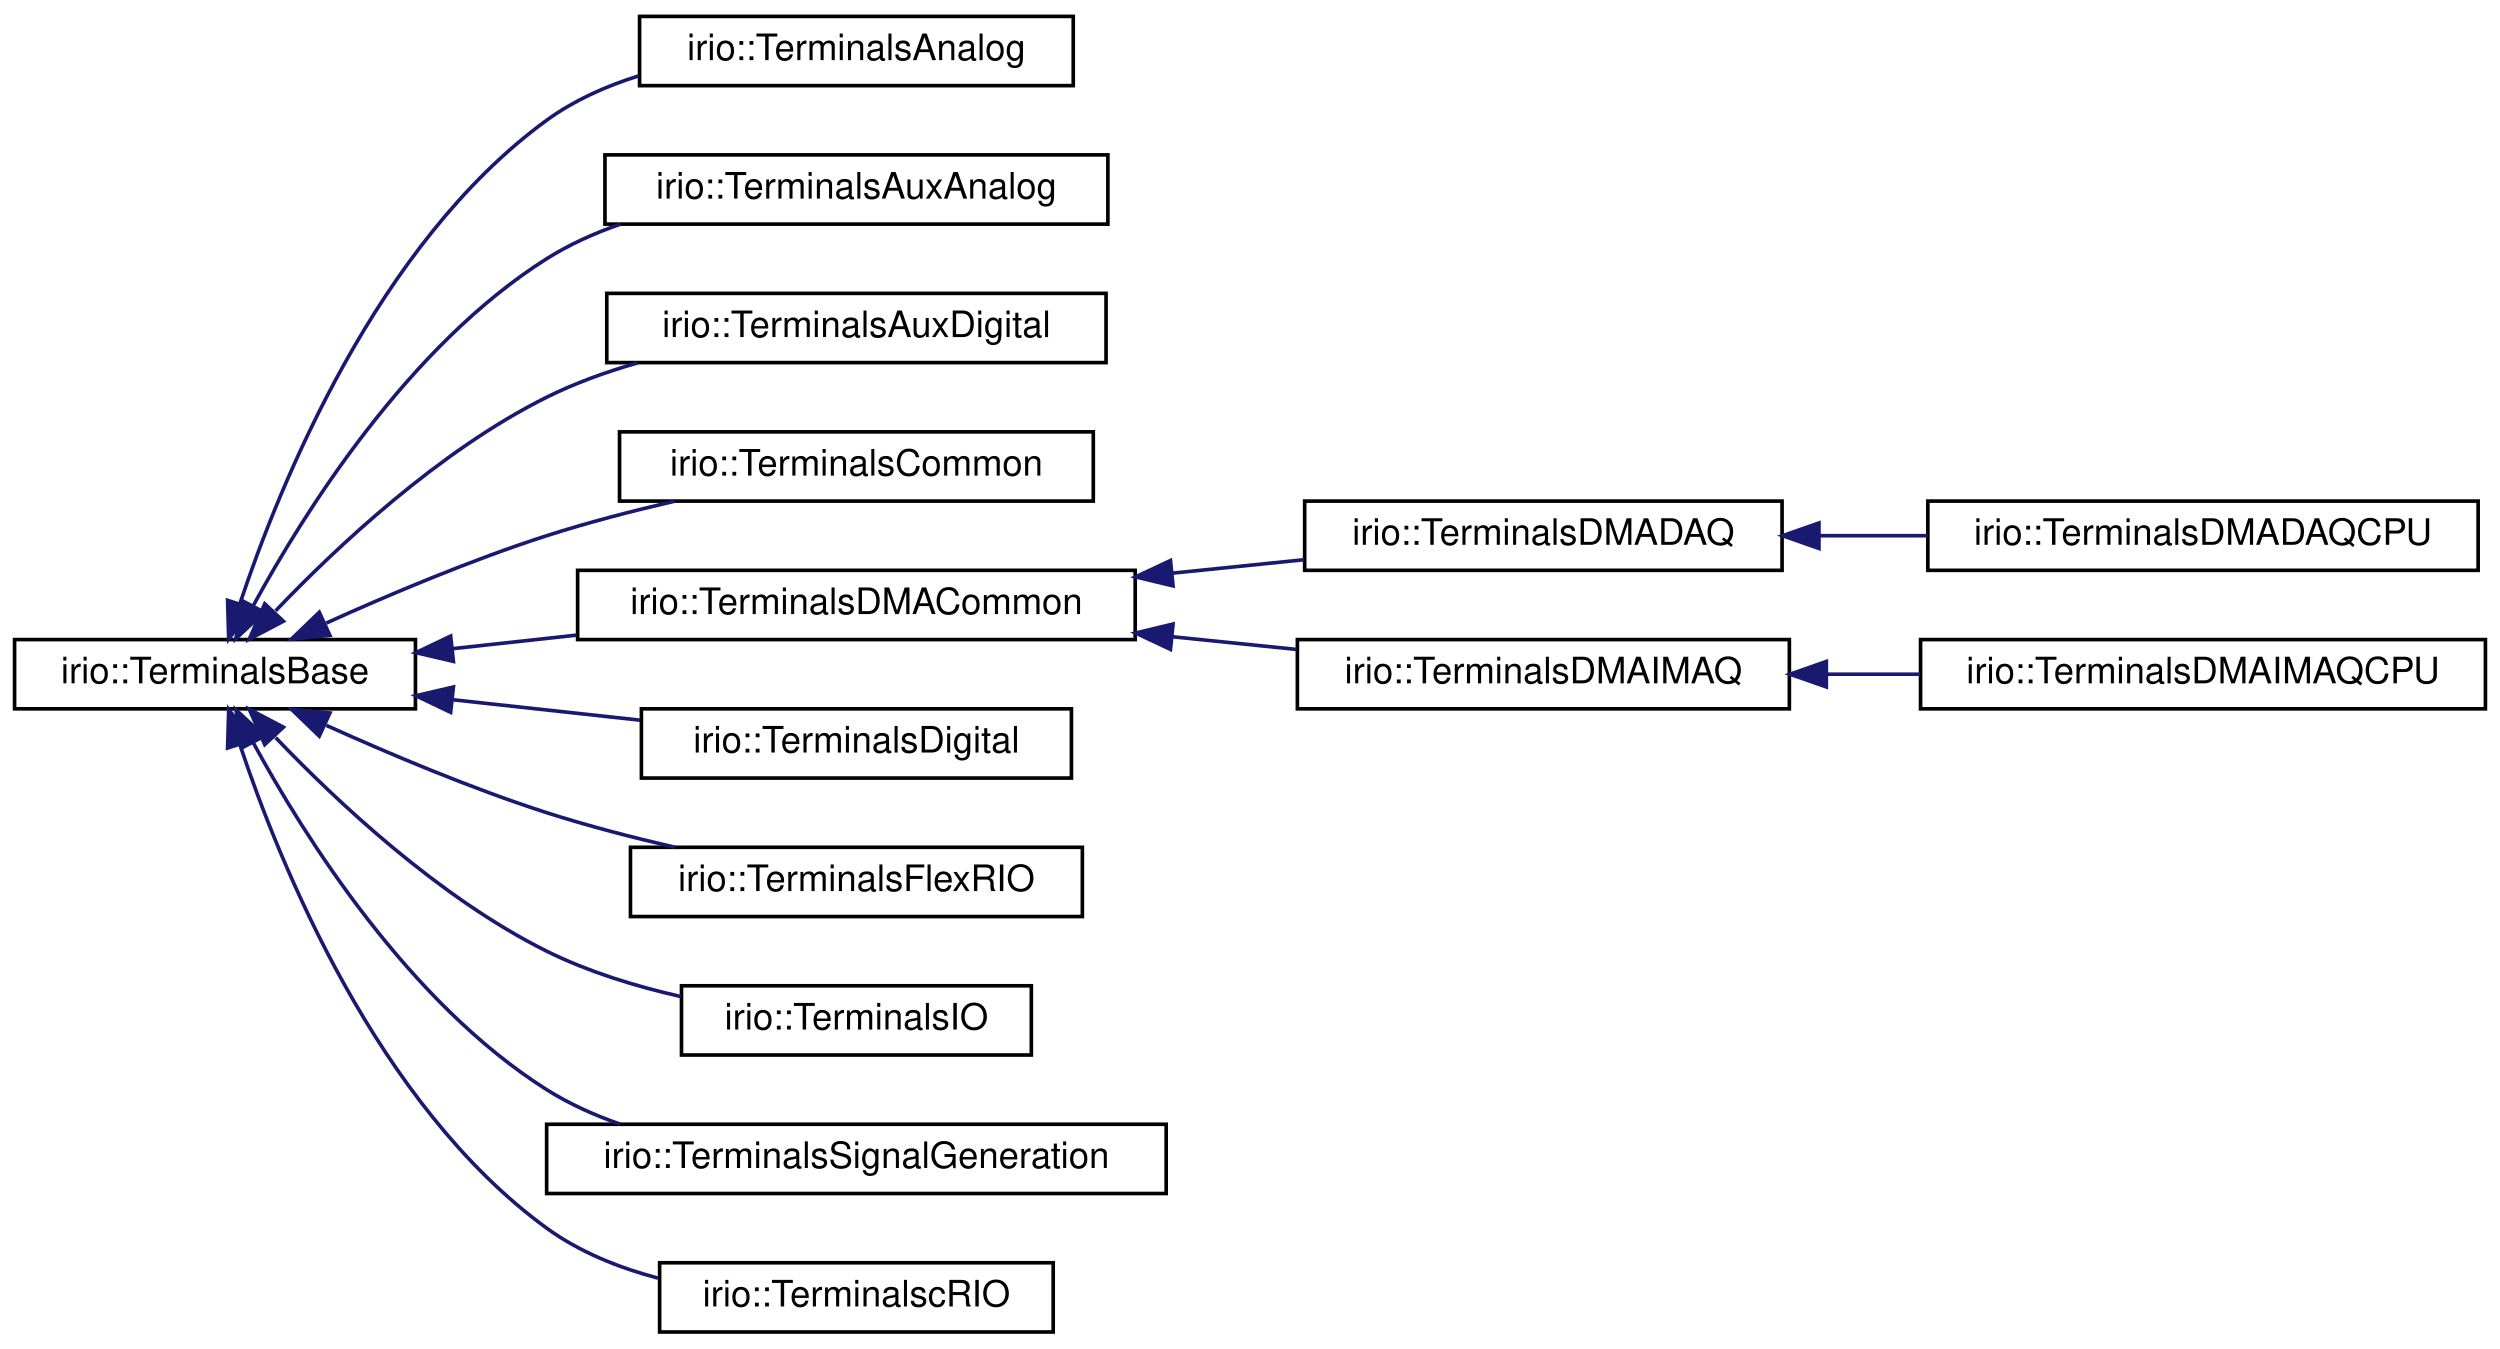
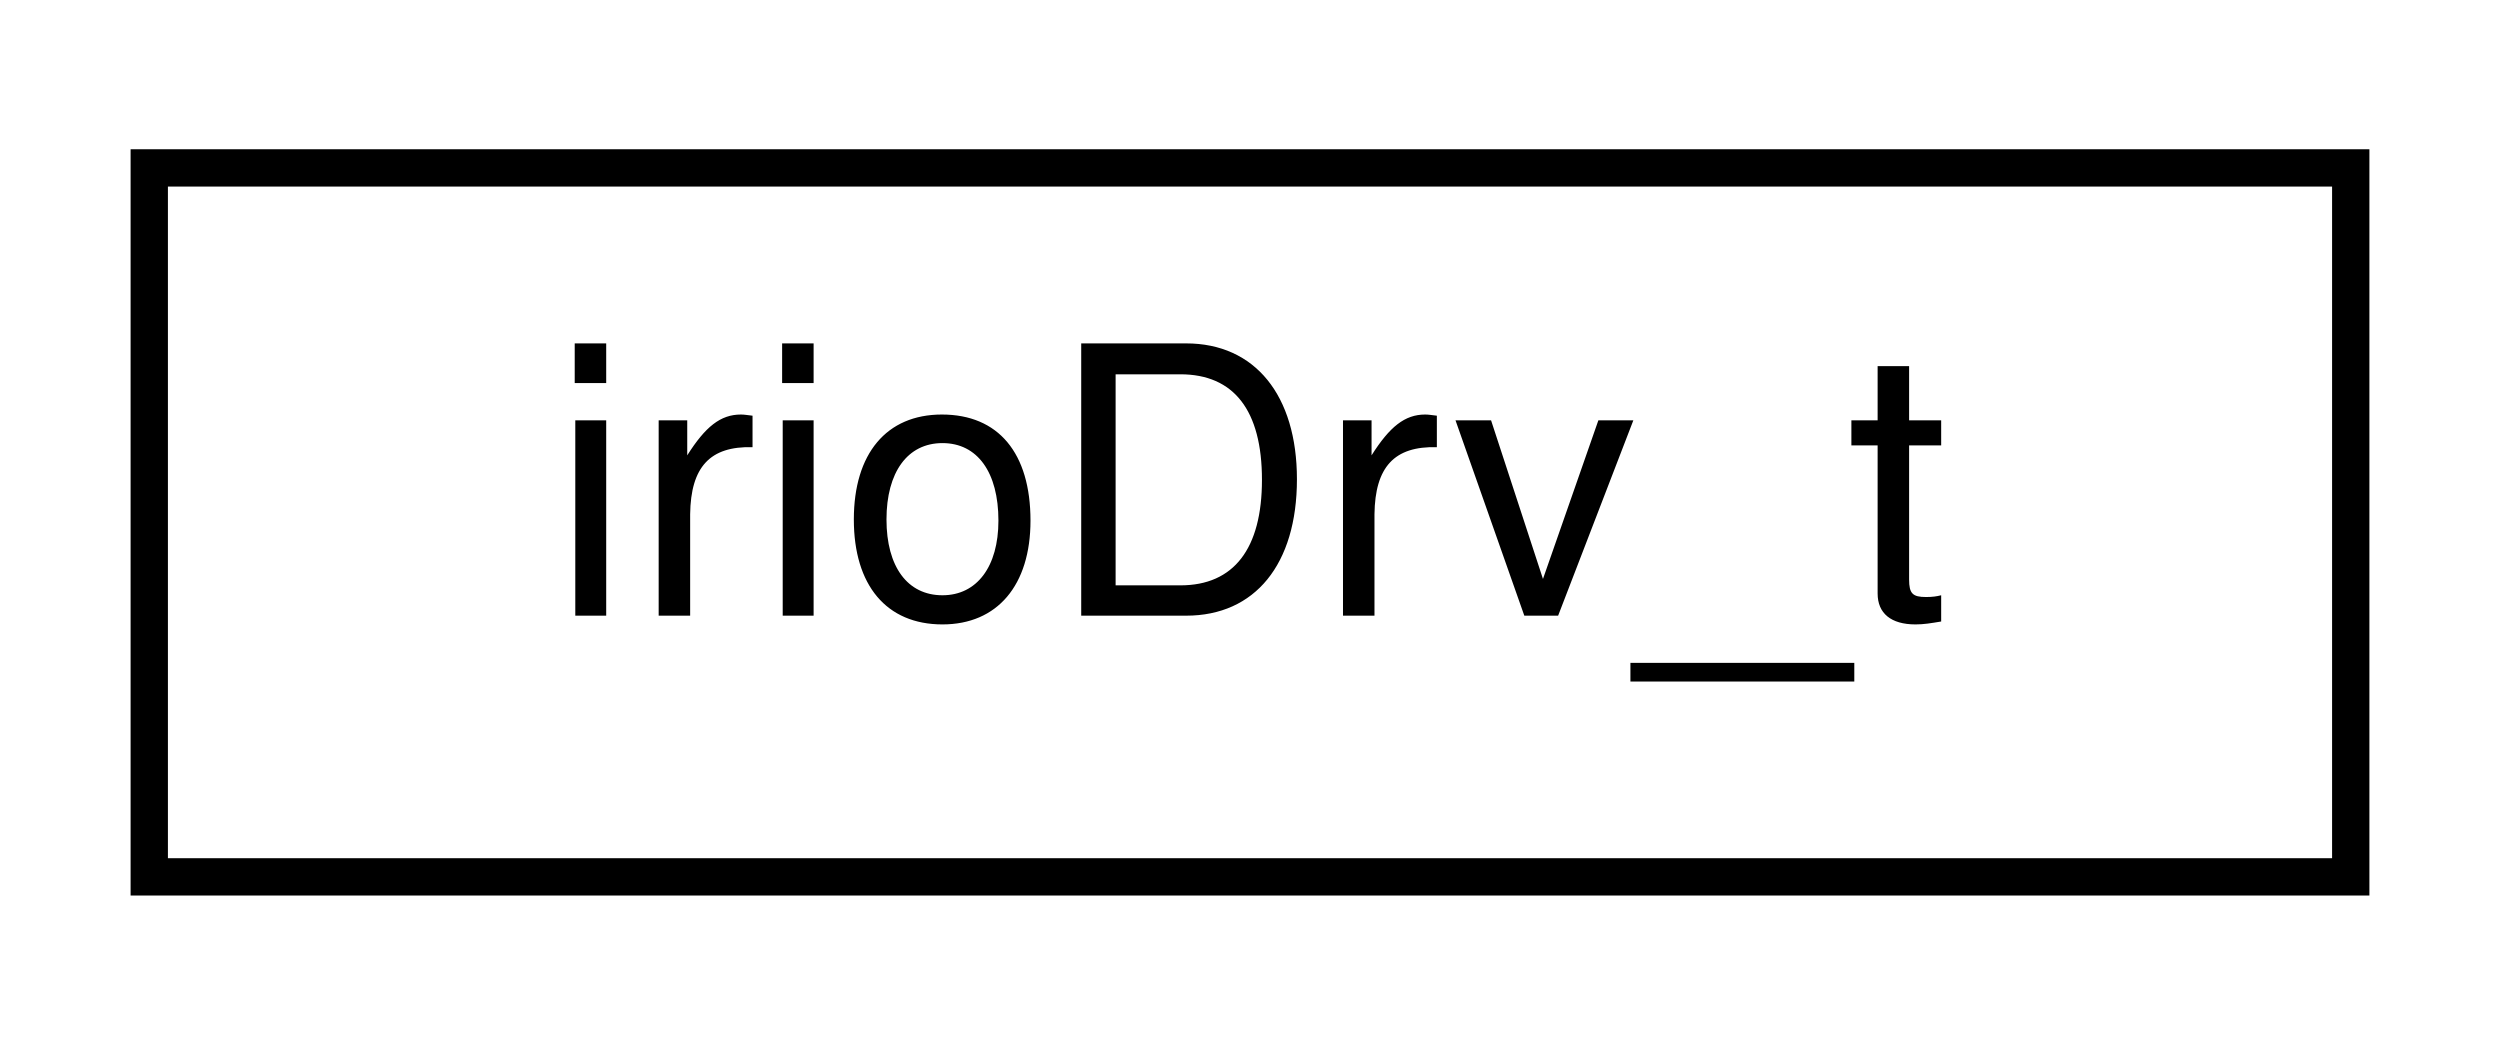
- <svg xmlns="http://www.w3.org/2000/svg" xmlns:xlink="http://www.w3.org/1999/xlink" width="686pt" height="370pt" viewBox="0.00 0.00 686.00 370.00">
-   <g id="graph0" class="graph" transform="scale(1 1) rotate(0) translate(4 366)">
+ <svg xmlns="http://www.w3.org/2000/svg" xmlns:xlink="http://www.w3.org/1999/xlink" width="67pt" height="28pt" viewBox="0.00 0.00 67.00 28.00">
+   <g id="graph0" class="graph" transform="scale(1 1) rotate(0) translate(4 24)">
    <g id="node1" class="node">
      <g id="a_node1">
-         <a xlink:href="classirio_1_1TerminalsBase.html" target="_top" xlink:title="Base class for all terminals.">
-           <polygon fill="none" stroke="black" points="0,-171.5 0,-190.5 110,-190.5 110,-171.5 0,-171.5" />
-           <text text-anchor="middle" x="55" y="-178.5" font-family="Helvetica,sans-Serif" font-size="10.00">irio::TerminalsBase</text>
+         <a xlink:href="structirioDrv__t.html" target="_top" xlink:title="Main struct of irioCore.">
+           <polygon fill="none" stroke="black" points="0,-0.5 0,-19.5 59,-19.5 59,-0.5 0,-0.5" />
+           <text text-anchor="middle" x="29.5" y="-7.5" font-family="Helvetica,sans-Serif" font-size="10.00">irioDrv_t</text>
        </a>
      </g>
    </g>
-     <g id="node2" class="node">
-       <g id="a_node2">
-         <a xlink:href="classirio_1_1TerminalsAnalog.html" target="_top" xlink:title="Class managing all terminals related to the analog functionality of the RIO device.">
-           <polygon fill="none" stroke="black" points="171.5,-342.5 171.5,-361.5 290.5,-361.5 290.5,-342.5 171.5,-342.5" />
-           <text text-anchor="middle" x="231" y="-349.5" font-family="Helvetica,sans-Serif" font-size="10.00">irio::TerminalsAnalog</text>
-         </a>
-       </g>
-     </g>
-     <g id="edge1" class="edge">
-       <path fill="none" stroke="midnightblue" d="M61.85,-200.41C72.77,-233.16 99.45,-299.1 146,-333 153.49,-338.46 162.29,-342.38 171.31,-345.2" />
-       <polygon fill="midnightblue" stroke="midnightblue" points="65.12,-199.14 58.75,-190.67 58.45,-201.26 65.12,-199.14" />
-     </g>
-     <g id="node3" class="node">
-       <g id="a_node3">
-         <a xlink:href="classirio_1_1TerminalsAuxAnalog.html" target="_top" xlink:title="Class managing all terminals related to the auxiliary analog functionality of the RIO device.">
-           <polygon fill="none" stroke="black" points="162,-304.5 162,-323.5 300,-323.5 300,-304.5 162,-304.5" />
-           <text text-anchor="middle" x="231" y="-311.5" font-family="Helvetica,sans-Serif" font-size="10.00">irio::TerminalsAuxAnalog</text>
-         </a>
-       </g>
-     </g>
-     <g id="edge2" class="edge">
-       <path fill="none" stroke="midnightblue" d="M65.53,-199.87C79.53,-225.58 108.15,-271.14 146,-295 152.2,-298.91 159.1,-302.01 166.21,-304.49" />
-       <polygon fill="midnightblue" stroke="midnightblue" points="68.5,-198 60.74,-190.78 62.3,-201.26 68.5,-198" />
-     </g>
-     <g id="node4" class="node">
-       <g id="a_node4">
-         <a xlink:href="classirio_1_1TerminalsAuxDigital.html" target="_top" xlink:title="Class managing all terminals related to the auxiliary digital functionality of the RIO device.">
-           <polygon fill="none" stroke="black" points="162.5,-266.5 162.5,-285.5 299.5,-285.5 299.5,-266.5 162.5,-266.5" />
-           <text text-anchor="middle" x="231" y="-273.5" font-family="Helvetica,sans-Serif" font-size="10.00">irio::TerminalsAuxDigital</text>
-         </a>
-       </g>
-     </g>
-     <g id="edge3" class="edge">
-       <path fill="none" stroke="midnightblue" d="M71.63,-198.39C88.33,-215.87 116.42,-242.28 146,-257 153.76,-260.86 162.32,-263.95 170.91,-266.42" />
-       <polygon fill="midnightblue" stroke="midnightblue" points="73.77,-195.54 64.39,-190.61 68.64,-200.32 73.77,-195.54" />
-     </g>
-     <g id="node5" class="node">
-       <g id="a_node5">
-         <a xlink:href="classirio_1_1TerminalsCommon.html" target="_top" xlink:title="Class managing terminals common to all profiles.">
-           <polygon fill="none" stroke="black" points="166,-228.5 166,-247.5 296,-247.5 296,-228.5 166,-228.5" />
-           <text text-anchor="middle" x="231" y="-235.5" font-family="Helvetica,sans-Serif" font-size="10.00">irio::TerminalsCommon</text>
-         </a>
-       </g>
-     </g>
-     <g id="edge4" class="edge">
-       <path fill="none" stroke="midnightblue" d="M85.54,-195.04C102.87,-202.87 125.35,-212.36 146,-219 157.25,-222.61 169.55,-225.81 181.19,-228.49" />
-       <polygon fill="midnightblue" stroke="midnightblue" points="86.53,-191.64 75.99,-190.65 83.61,-198 86.53,-191.64" />
-     </g>
-     <g id="node6" class="node">
-       <g id="a_node6">
-         <a xlink:href="classirio_1_1TerminalsDMACommon.html" target="_top" xlink:title="Class managing the terminals common to all other terminals that use DMAs in the RIO device.">
-           <polygon fill="none" stroke="black" points="154.5,-190.5 154.5,-209.5 307.5,-209.5 307.5,-190.5 154.5,-190.5" />
-           <text text-anchor="middle" x="231" y="-197.5" font-family="Helvetica,sans-Serif" font-size="10.00">irio::TerminalsDMACommon</text>
-         </a>
-       </g>
-     </g>
-     <g id="edge5" class="edge">
-       <path fill="none" stroke="midnightblue" d="M120.12,-188C131.21,-189.21 142.84,-190.48 154.21,-191.72" />
-       <polygon fill="midnightblue" stroke="midnightblue" points="120.42,-184.51 110.1,-186.91 119.66,-191.47 120.42,-184.51" />
-     </g>
-     <g id="node11" class="node">
-       <g id="a_node11">
-         <a xlink:href="classirio_1_1TerminalsDigital.html" target="_top" xlink:title="Class managing all terminals related to the digital functionality of the RIO device.">
-           <polygon fill="none" stroke="black" points="172,-152.5 172,-171.5 290,-171.5 290,-152.5 172,-152.5" />
-           <text text-anchor="middle" x="231" y="-159.5" font-family="Helvetica,sans-Serif" font-size="10.00">irio::TerminalsDigital</text>
-         </a>
-       </g>
-     </g>
-     <g id="edge10" class="edge">
-       <path fill="none" stroke="midnightblue" d="M120.39,-173.97C137.2,-172.13 155.23,-170.16 171.71,-168.37" />
-       <polygon fill="midnightblue" stroke="midnightblue" points="119.66,-170.53 110.1,-175.09 120.42,-177.49 119.66,-170.53" />
-     </g>
-     <g id="node12" class="node">
-       <g id="a_node12">
-         <a xlink:href="classirio_1_1TerminalsFlexRIO.html" target="_top" xlink:title="Class managing all terminals specific to FlexRIO devices.">
-           <polygon fill="none" stroke="black" points="169,-114.5 169,-133.5 293,-133.5 293,-114.5 169,-114.5" />
-           <text text-anchor="middle" x="231" y="-121.5" font-family="Helvetica,sans-Serif" font-size="10.00">irio::TerminalsFlexRIO</text>
-         </a>
-       </g>
-     </g>
-     <g id="edge11" class="edge">
-       <path fill="none" stroke="midnightblue" d="M85.54,-166.96C102.87,-159.13 125.35,-149.64 146,-143 157.25,-139.39 169.55,-136.19 181.19,-133.51" />
-       <polygon fill="midnightblue" stroke="midnightblue" points="83.61,-164 75.99,-171.35 86.53,-170.36 83.61,-164" />
-     </g>
-     <g id="node13" class="node">
-       <g id="a_node13">
-         <a xlink:href="classirio_1_1TerminalsIO.html" target="_top" xlink:title="Class managing all terminals related to the cRIO IO functionality.">
-           <polygon fill="none" stroke="black" points="183,-76.5 183,-95.5 279,-95.5 279,-76.5 183,-76.5" />
-           <text text-anchor="middle" x="231" y="-83.5" font-family="Helvetica,sans-Serif" font-size="10.00">irio::TerminalsIO</text>
-         </a>
-       </g>
-     </g>
-     <g id="edge12" class="edge">
-       <path fill="none" stroke="midnightblue" d="M71.63,-163.61C88.33,-146.13 116.42,-119.72 146,-105 157.38,-99.34 170.46,-95.34 182.86,-92.53" />
-       <polygon fill="midnightblue" stroke="midnightblue" points="68.64,-161.68 64.39,-171.39 73.77,-166.46 68.64,-161.68" />
-     </g>
-     <g id="node14" class="node">
-       <g id="a_node14">
-         <a xlink:href="classirio_1_1TerminalsSignalGeneration.html" target="_top" xlink:title="Class managing all terminals related to the signal generation functionality of the RIO device.">
-           <polygon fill="none" stroke="black" points="146,-38.5 146,-57.5 316,-57.5 316,-38.5 146,-38.5" />
-           <text text-anchor="middle" x="231" y="-45.5" font-family="Helvetica,sans-Serif" font-size="10.00">irio::TerminalsSignalGeneration</text>
-         </a>
-       </g>
-     </g>
-     <g id="edge13" class="edge">
-       <path fill="none" stroke="midnightblue" d="M65.53,-162.13C79.53,-136.42 108.15,-90.86 146,-67 152.2,-63.09 159.1,-59.99 166.21,-57.51" />
-       <polygon fill="midnightblue" stroke="midnightblue" points="62.3,-160.74 60.74,-171.22 68.5,-164 62.3,-160.74" />
-     </g>
-     <g id="node15" class="node">
-       <g id="a_node15">
-         <a xlink:href="classirio_1_1TerminalscRIO.html" target="_top" xlink:title="Class managing all terminals specific to cRIO devices.">
-           <polygon fill="none" stroke="black" points="177,-0.5 177,-19.5 285,-19.5 285,-0.5 177,-0.5" />
-           <text text-anchor="middle" x="231" y="-7.5" font-family="Helvetica,sans-Serif" font-size="10.00">irio::TerminalscRIO</text>
-         </a>
-       </g>
-     </g>
-     <g id="edge14" class="edge">
-       <path fill="none" stroke="midnightblue" d="M61.85,-161.59C72.77,-128.84 99.45,-62.9 146,-29 154.94,-22.49 165.74,-18.15 176.56,-15.28" />
-       <polygon fill="midnightblue" stroke="midnightblue" points="58.45,-160.74 58.75,-171.33 65.12,-162.86 58.45,-160.74" />
-     </g>
-     <g id="node7" class="node">
-       <g id="a_node7">
-         <a xlink:href="classirio_1_1TerminalsDMADAQ.html" target="_top" xlink:title="Class managing the terminals used for DMA DAQ operations.">
-           <polygon fill="none" stroke="black" points="354,-209.5 354,-228.5 485,-228.5 485,-209.5 354,-209.5" />
-           <text text-anchor="middle" x="419.5" y="-216.5" font-family="Helvetica,sans-Serif" font-size="10.00">irio::TerminalsDMADAQ</text>
-         </a>
-       </g>
-     </g>
-     <g id="edge6" class="edge">
-       <path fill="none" stroke="midnightblue" d="M317.74,-208.73C329.89,-209.97 342.21,-211.23 353.87,-212.42" />
-       <polygon fill="midnightblue" stroke="midnightblue" points="317.89,-205.23 307.59,-207.7 317.18,-212.2 317.89,-205.23" />
-     </g>
-     <g id="node9" class="node">
-       <g id="a_node9">
-         <a xlink:href="classirio_1_1TerminalsDMAIMAQ.html" target="_top" xlink:title="Class managing the resources used for IMAQ DAQ operations.">
-           <polygon fill="none" stroke="black" points="352,-171.5 352,-190.5 487,-190.5 487,-171.5 352,-171.5" />
-           <text text-anchor="middle" x="419.5" y="-178.5" font-family="Helvetica,sans-Serif" font-size="10.00">irio::TerminalsDMAIMAQ</text>
-         </a>
-       </g>
-     </g>
-     <g id="edge8" class="edge">
-       <path fill="none" stroke="midnightblue" d="M317.61,-191.28C329.09,-190.11 340.72,-188.92 351.8,-187.79" />
-       <polygon fill="midnightblue" stroke="midnightblue" points="317.18,-187.8 307.59,-192.3 317.89,-194.77 317.18,-187.8" />
-     </g>
-     <g id="node8" class="node">
-       <g id="a_node8">
-         <a xlink:href="classirio_1_1TerminalsDMADAQCPU.html" target="_top" xlink:title="Class managing the terminals used for DMA CPU DAQ operations.">
-           <polygon fill="none" stroke="black" points="525,-209.5 525,-228.5 676,-228.5 676,-209.5 525,-209.5" />
-           <text text-anchor="middle" x="600.5" y="-216.5" font-family="Helvetica,sans-Serif" font-size="10.00">irio::TerminalsDMADAQCPU</text>
-         </a>
-       </g>
-     </g>
-     <g id="edge7" class="edge">
-       <path fill="none" stroke="midnightblue" d="M495.24,-219C505.06,-219 515.12,-219 524.93,-219" />
-       <polygon fill="midnightblue" stroke="midnightblue" points="495.12,-215.5 485.12,-219 495.12,-222.5 495.12,-215.5" />
-     </g>
-     <g id="node10" class="node">
-       <g id="a_node10">
-         <a xlink:href="classirio_1_1TerminalsDMAIMAQCPU.html" target="_top" xlink:title="Class managing the resources used for DMA CPU IMAQ operations.">
-           <polygon fill="none" stroke="black" points="523,-171.5 523,-190.5 678,-190.5 678,-171.5 523,-171.5" />
-           <text text-anchor="middle" x="600.5" y="-178.5" font-family="Helvetica,sans-Serif" font-size="10.00">irio::TerminalsDMAIMAQCPU</text>
-         </a>
-       </g>
-     </g>
-     <g id="edge9" class="edge">
-       <path fill="none" stroke="midnightblue" d="M497.36,-181C505.8,-181 514.4,-181 522.84,-181" />
-       <polygon fill="midnightblue" stroke="midnightblue" points="497.15,-177.5 487.15,-181 497.15,-184.5 497.15,-177.5" />
-     </g>
  </g>
</svg>
